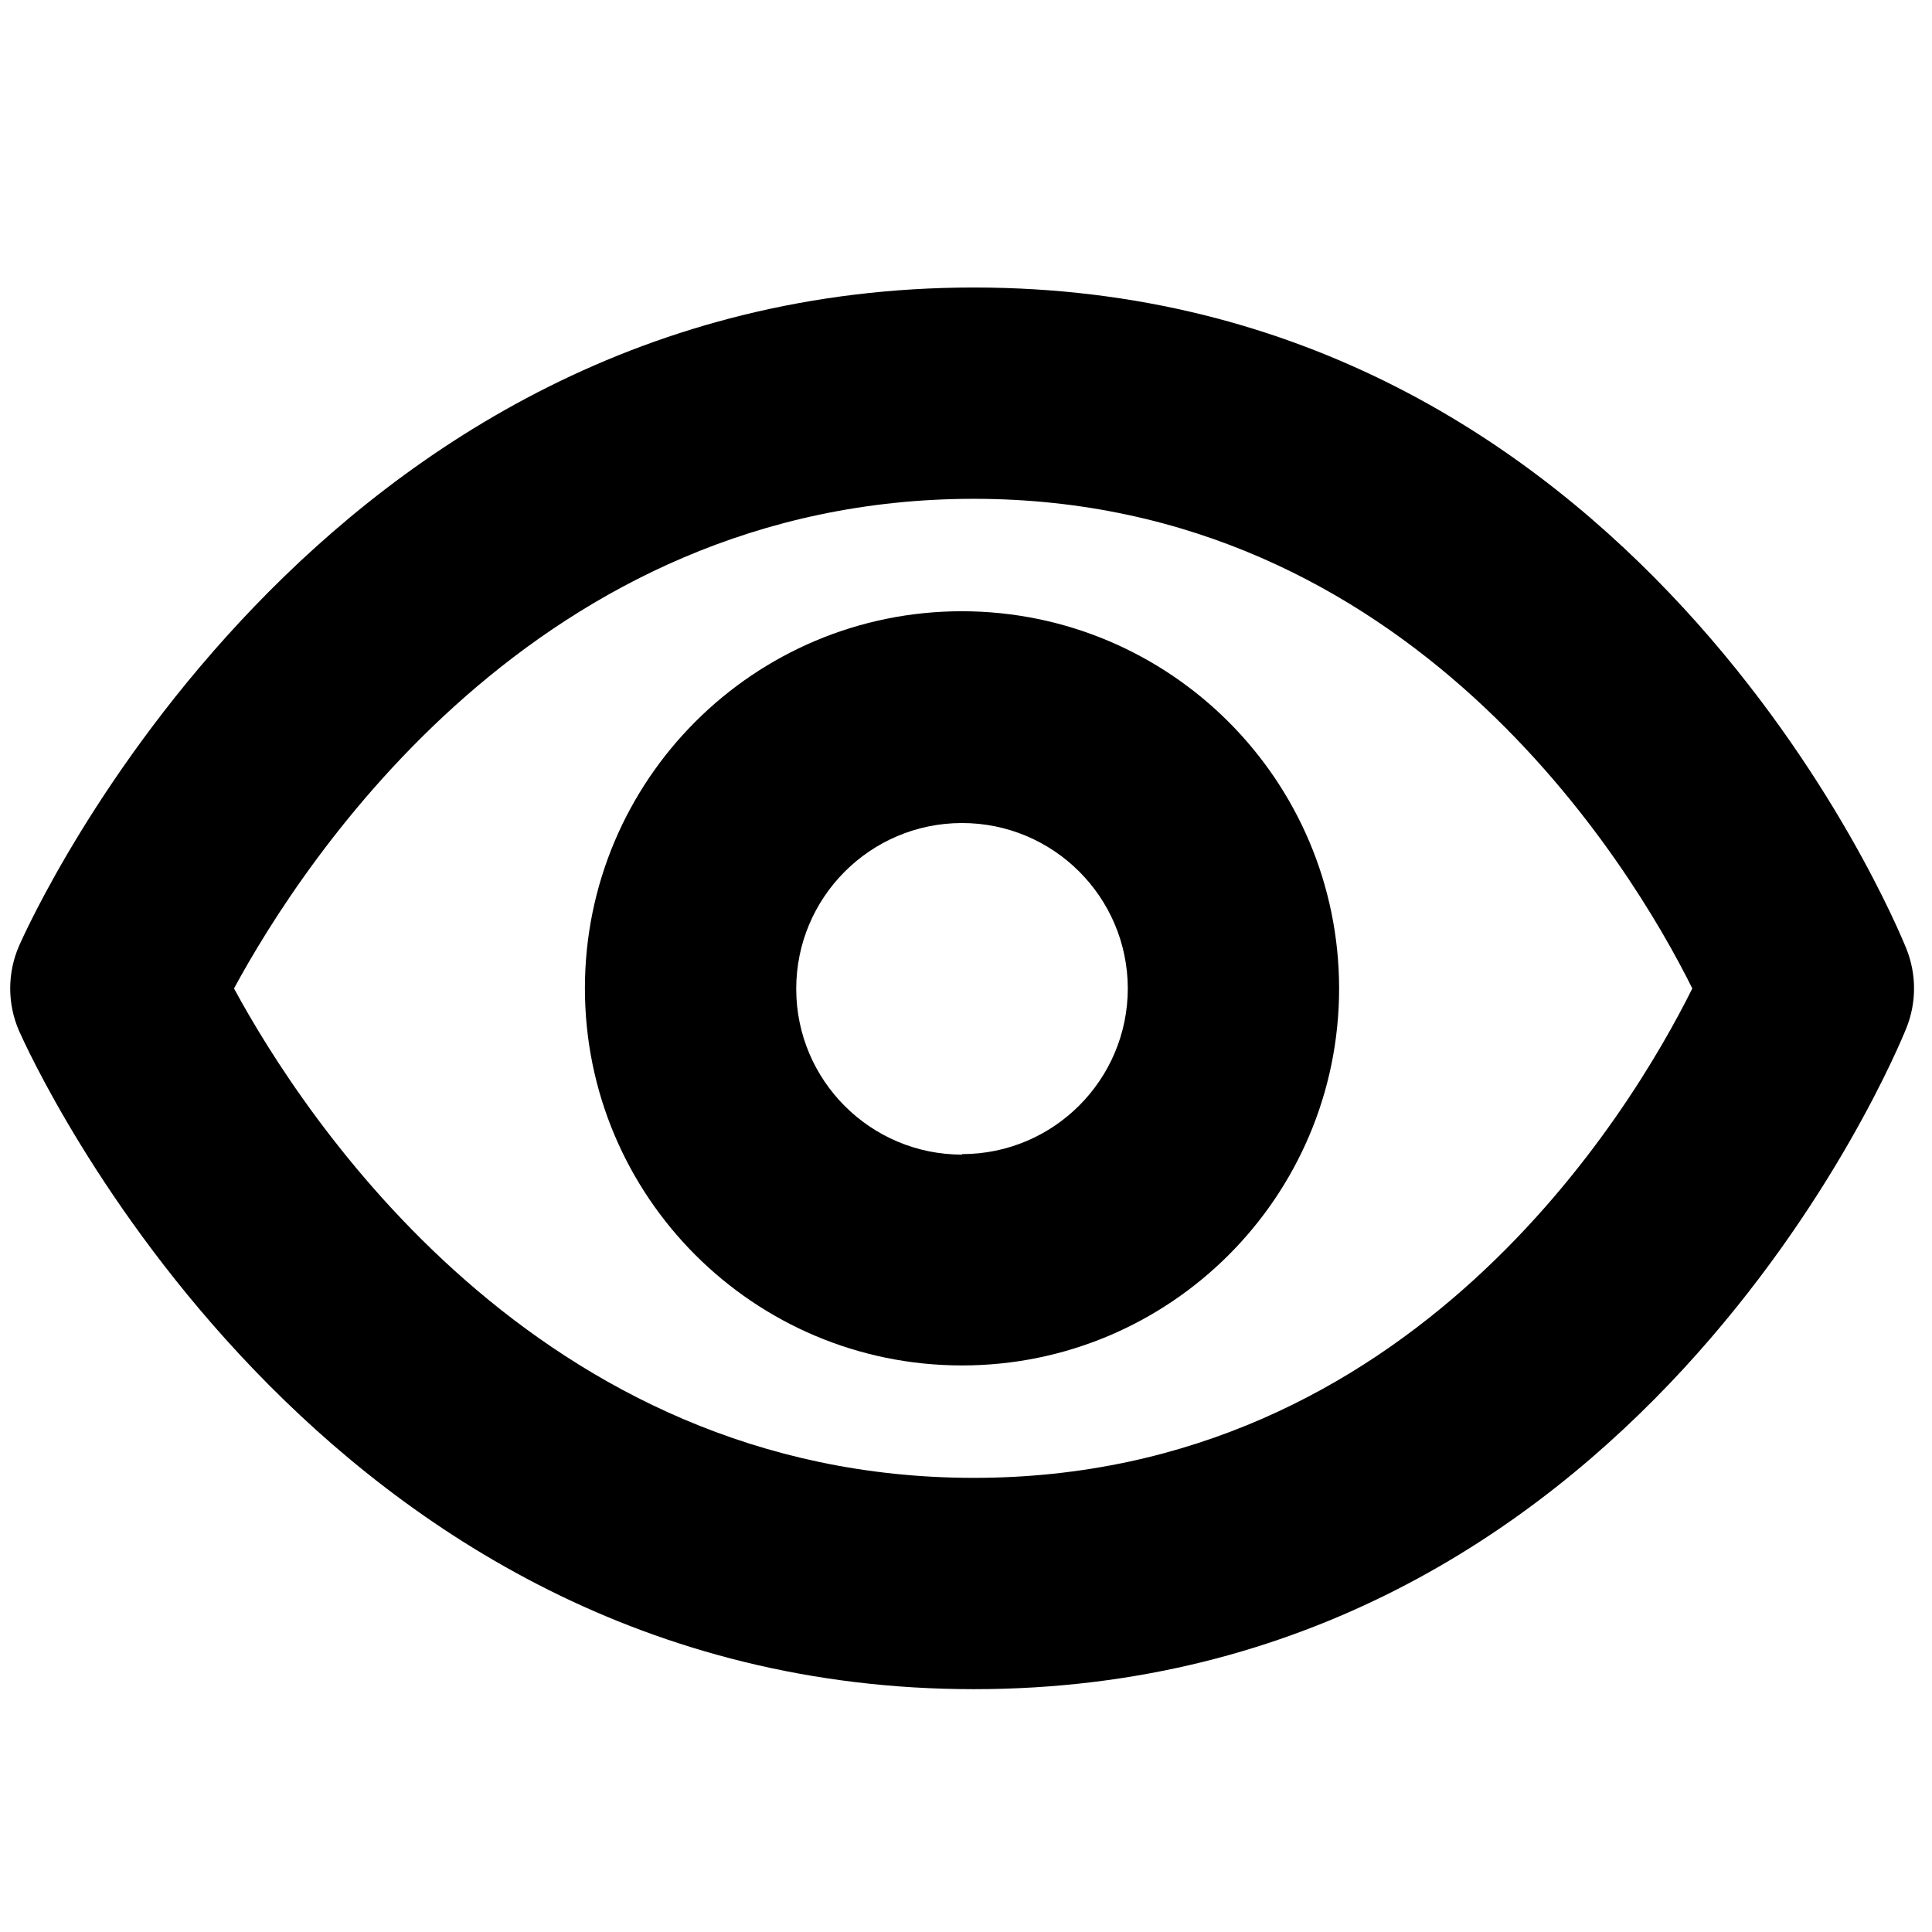
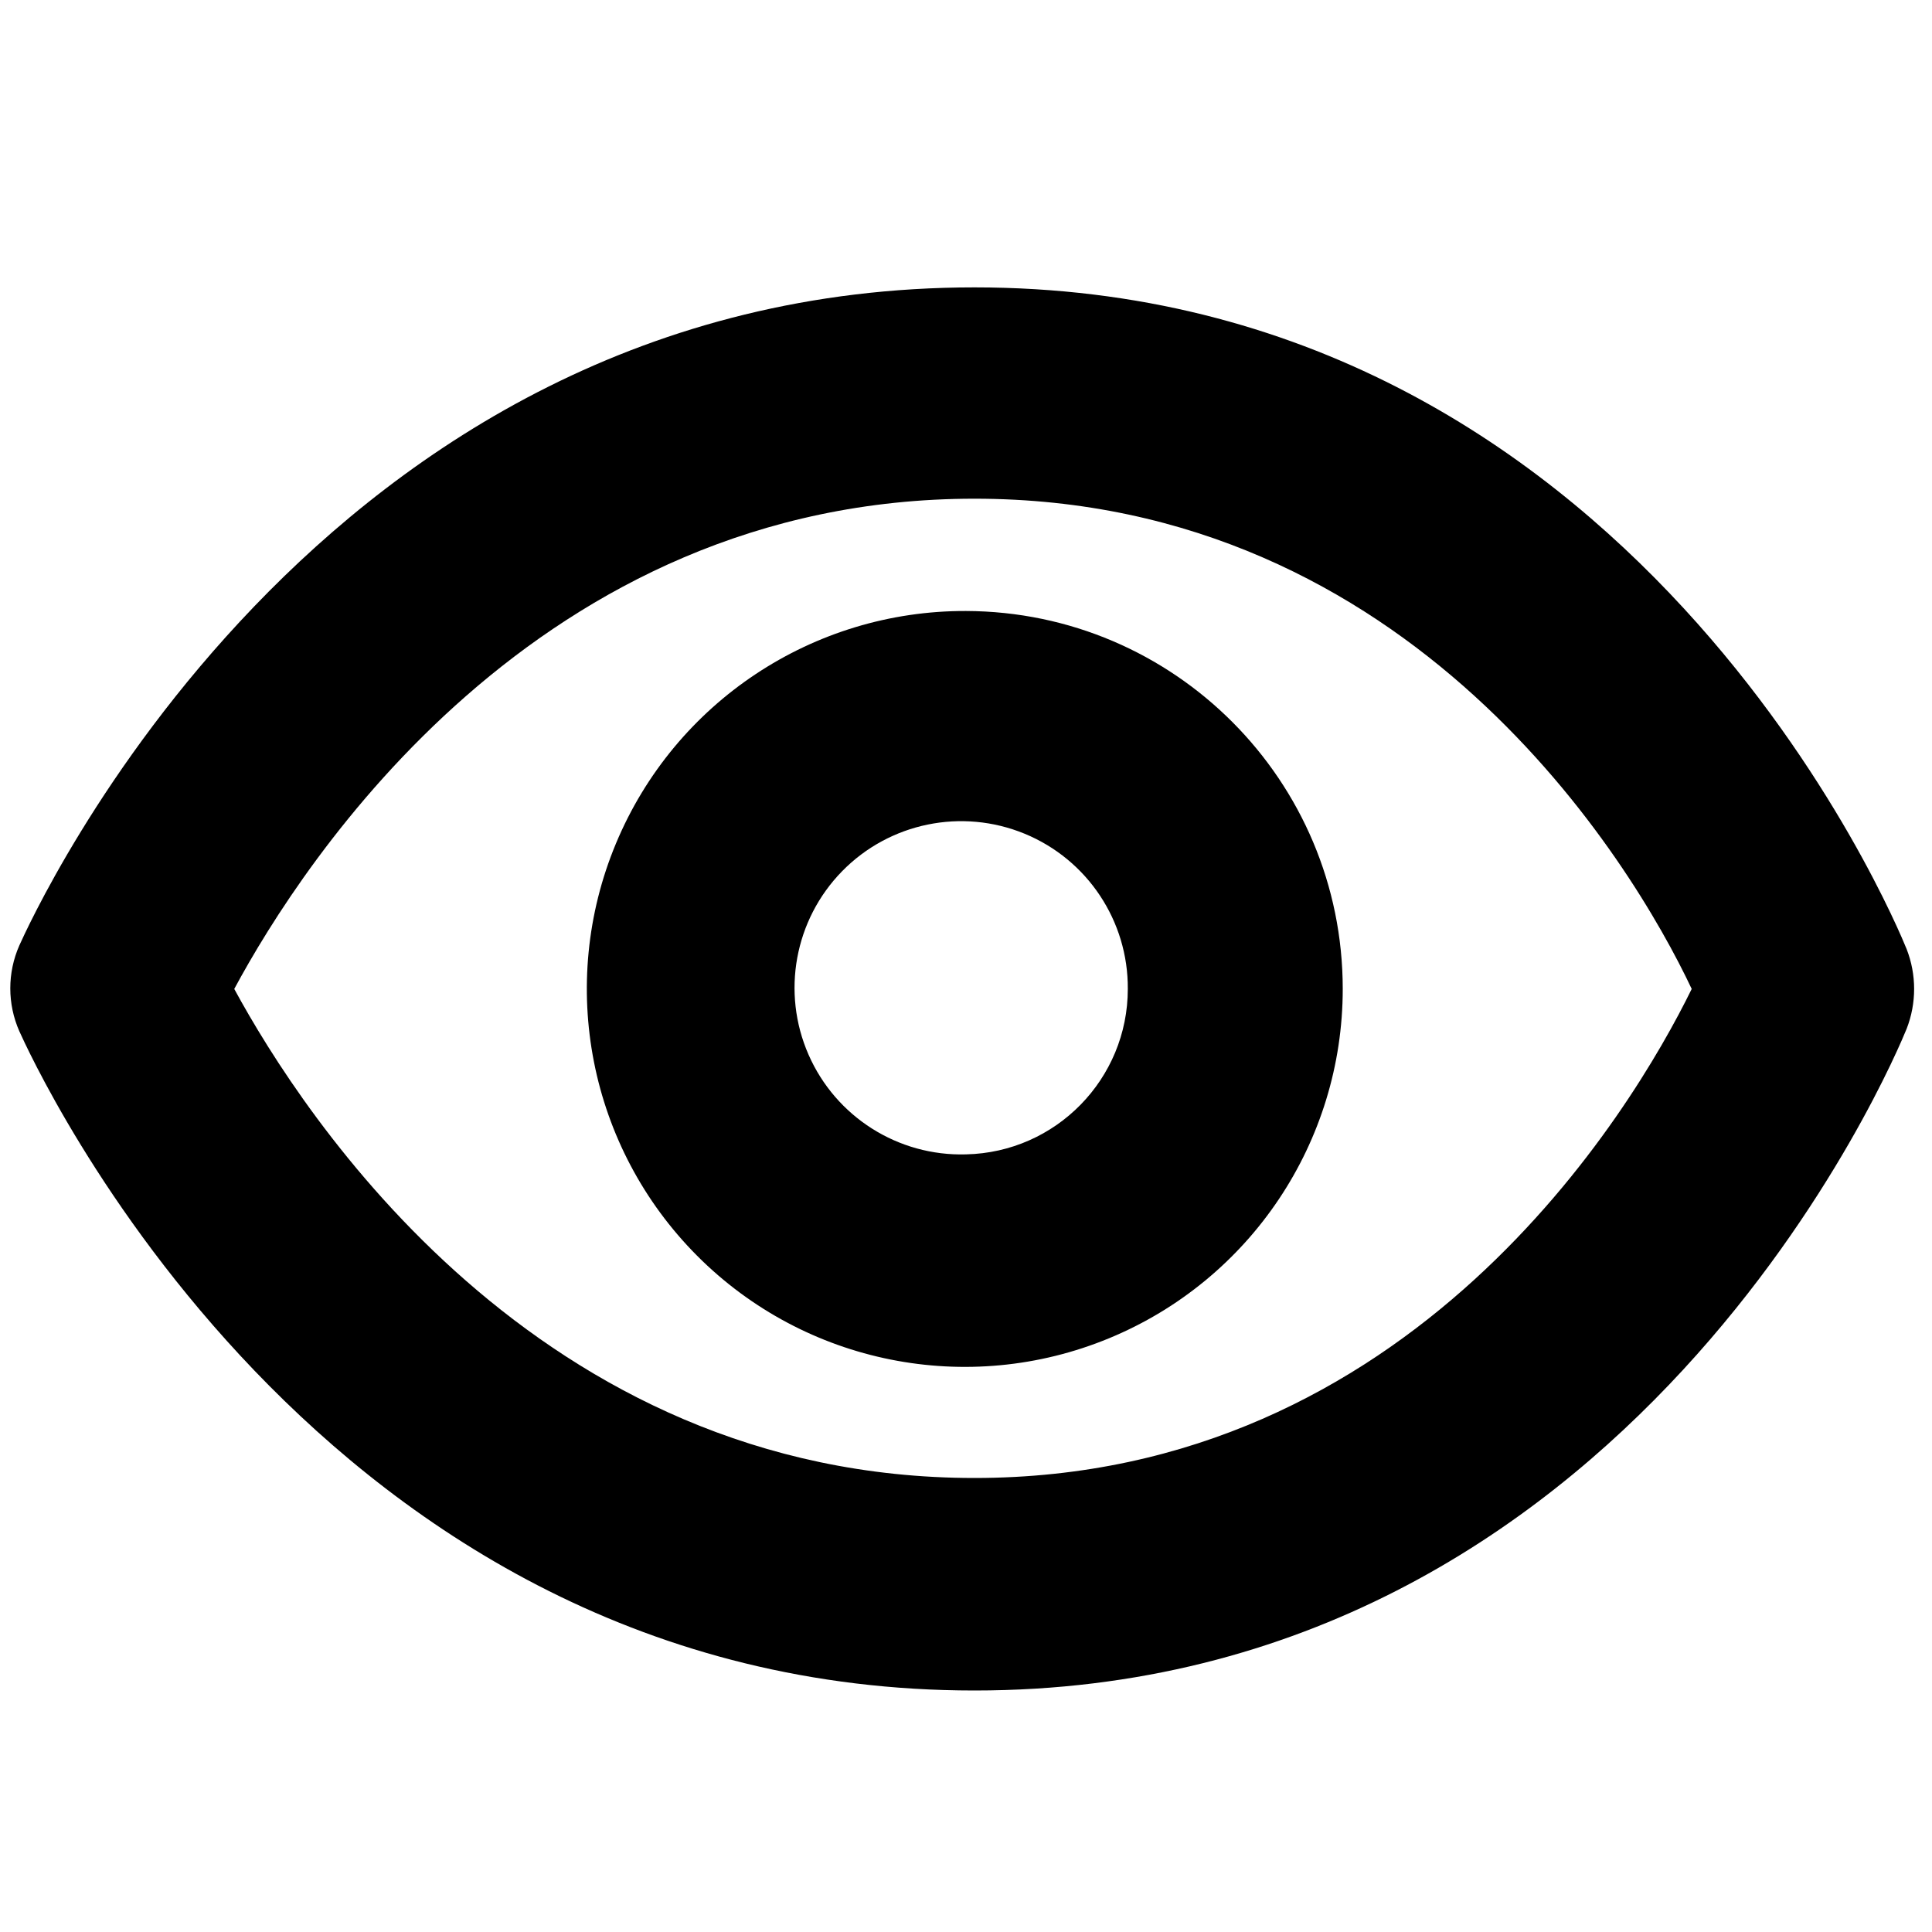
<svg xmlns="http://www.w3.org/2000/svg" viewBox="0 0 16 16">
  <g id="Layer_1" data-name="Layer 1">
-     <path d="M15.789,7.86c-.09-.223-2.256-5.479-7.724-5.479C2.619,2.381.256,7.61.158,7.833a.882.882,0,0,0,0,.705c.1.223,2.461,5.451,7.907,5.451,5.468,0,7.634-5.255,7.724-5.478A.882.882,0,0,0,15.789,7.86ZM8.065,12.239c-3.615,0-5.557-3-6.127-4.053.57-1.054,2.512-4.055,6.127-4.055s5.442,3.033,5.95,4.055C13.506,9.209,11.691,12.239,8.065,12.239Z" />
-     <path d="M7.968,5.062A3.123,3.123,0,1,0,11.09,8.186,3.127,3.127,0,0,0,7.968,5.062Zm0,4.5A1.373,1.373,0,1,1,9.34,8.186,1.374,1.374,0,0,1,7.968,9.558Z" />
+     <path d="M15.79,7.86c-.09-.22-2.26-5.48-7.72-5.48S.26,7.61.16,7.83a.88.88,0,0,0,0,.71C.26,8.76,2.62,14,8.07,14s7.63-5.26,7.72-5.48A.91.91,0,0,0,15.79,7.86ZM8.07,12.24c-3.62,0-5.56-3-6.13-4.05.57-1.06,2.51-4.06,6.13-4.06s5.44,3,5.94,4.06C13.51,9.21,11.69,12.24,8.07,12.24Z" />
+     <path d="M8,5.06a3.13,3.13,0,1,0,3.12,3.13A3.13,3.13,0,0,0,8,5.06Zm0,4.5A1.38,1.38,0,1,1,9.34,8.19,1.37,1.37,0,0,1,8,9.56Z" />
  </g>
</svg>
